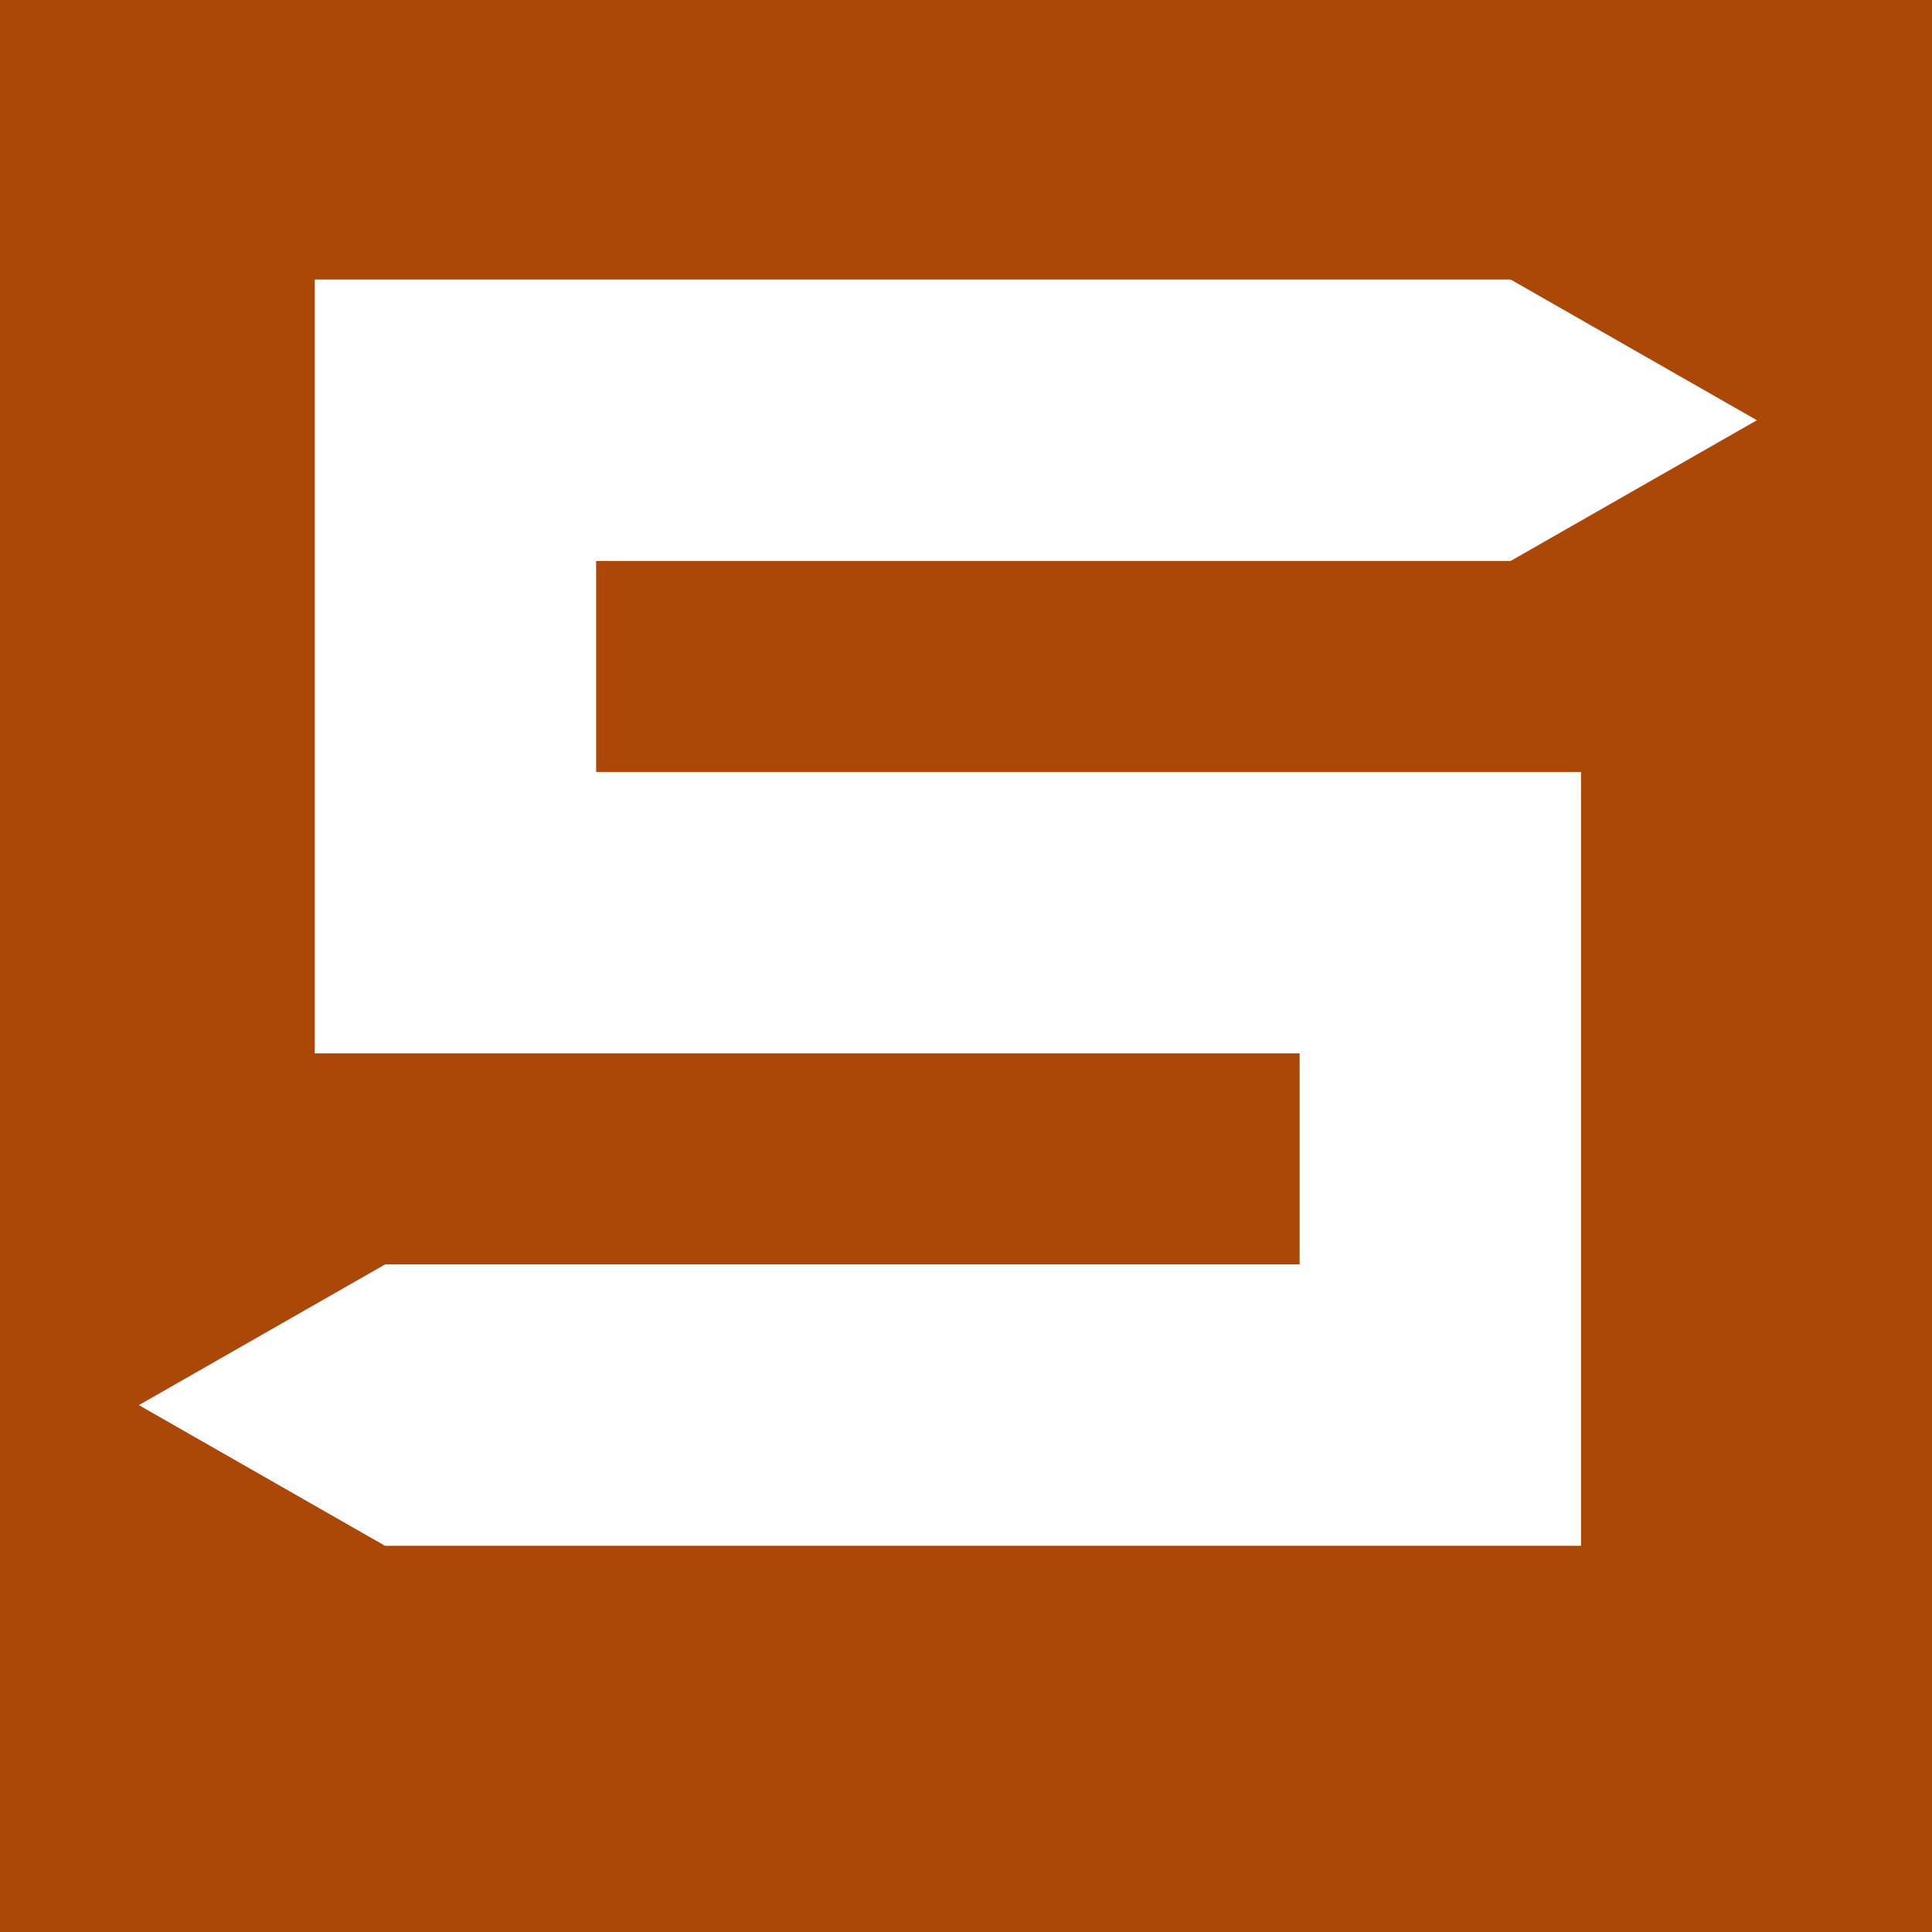
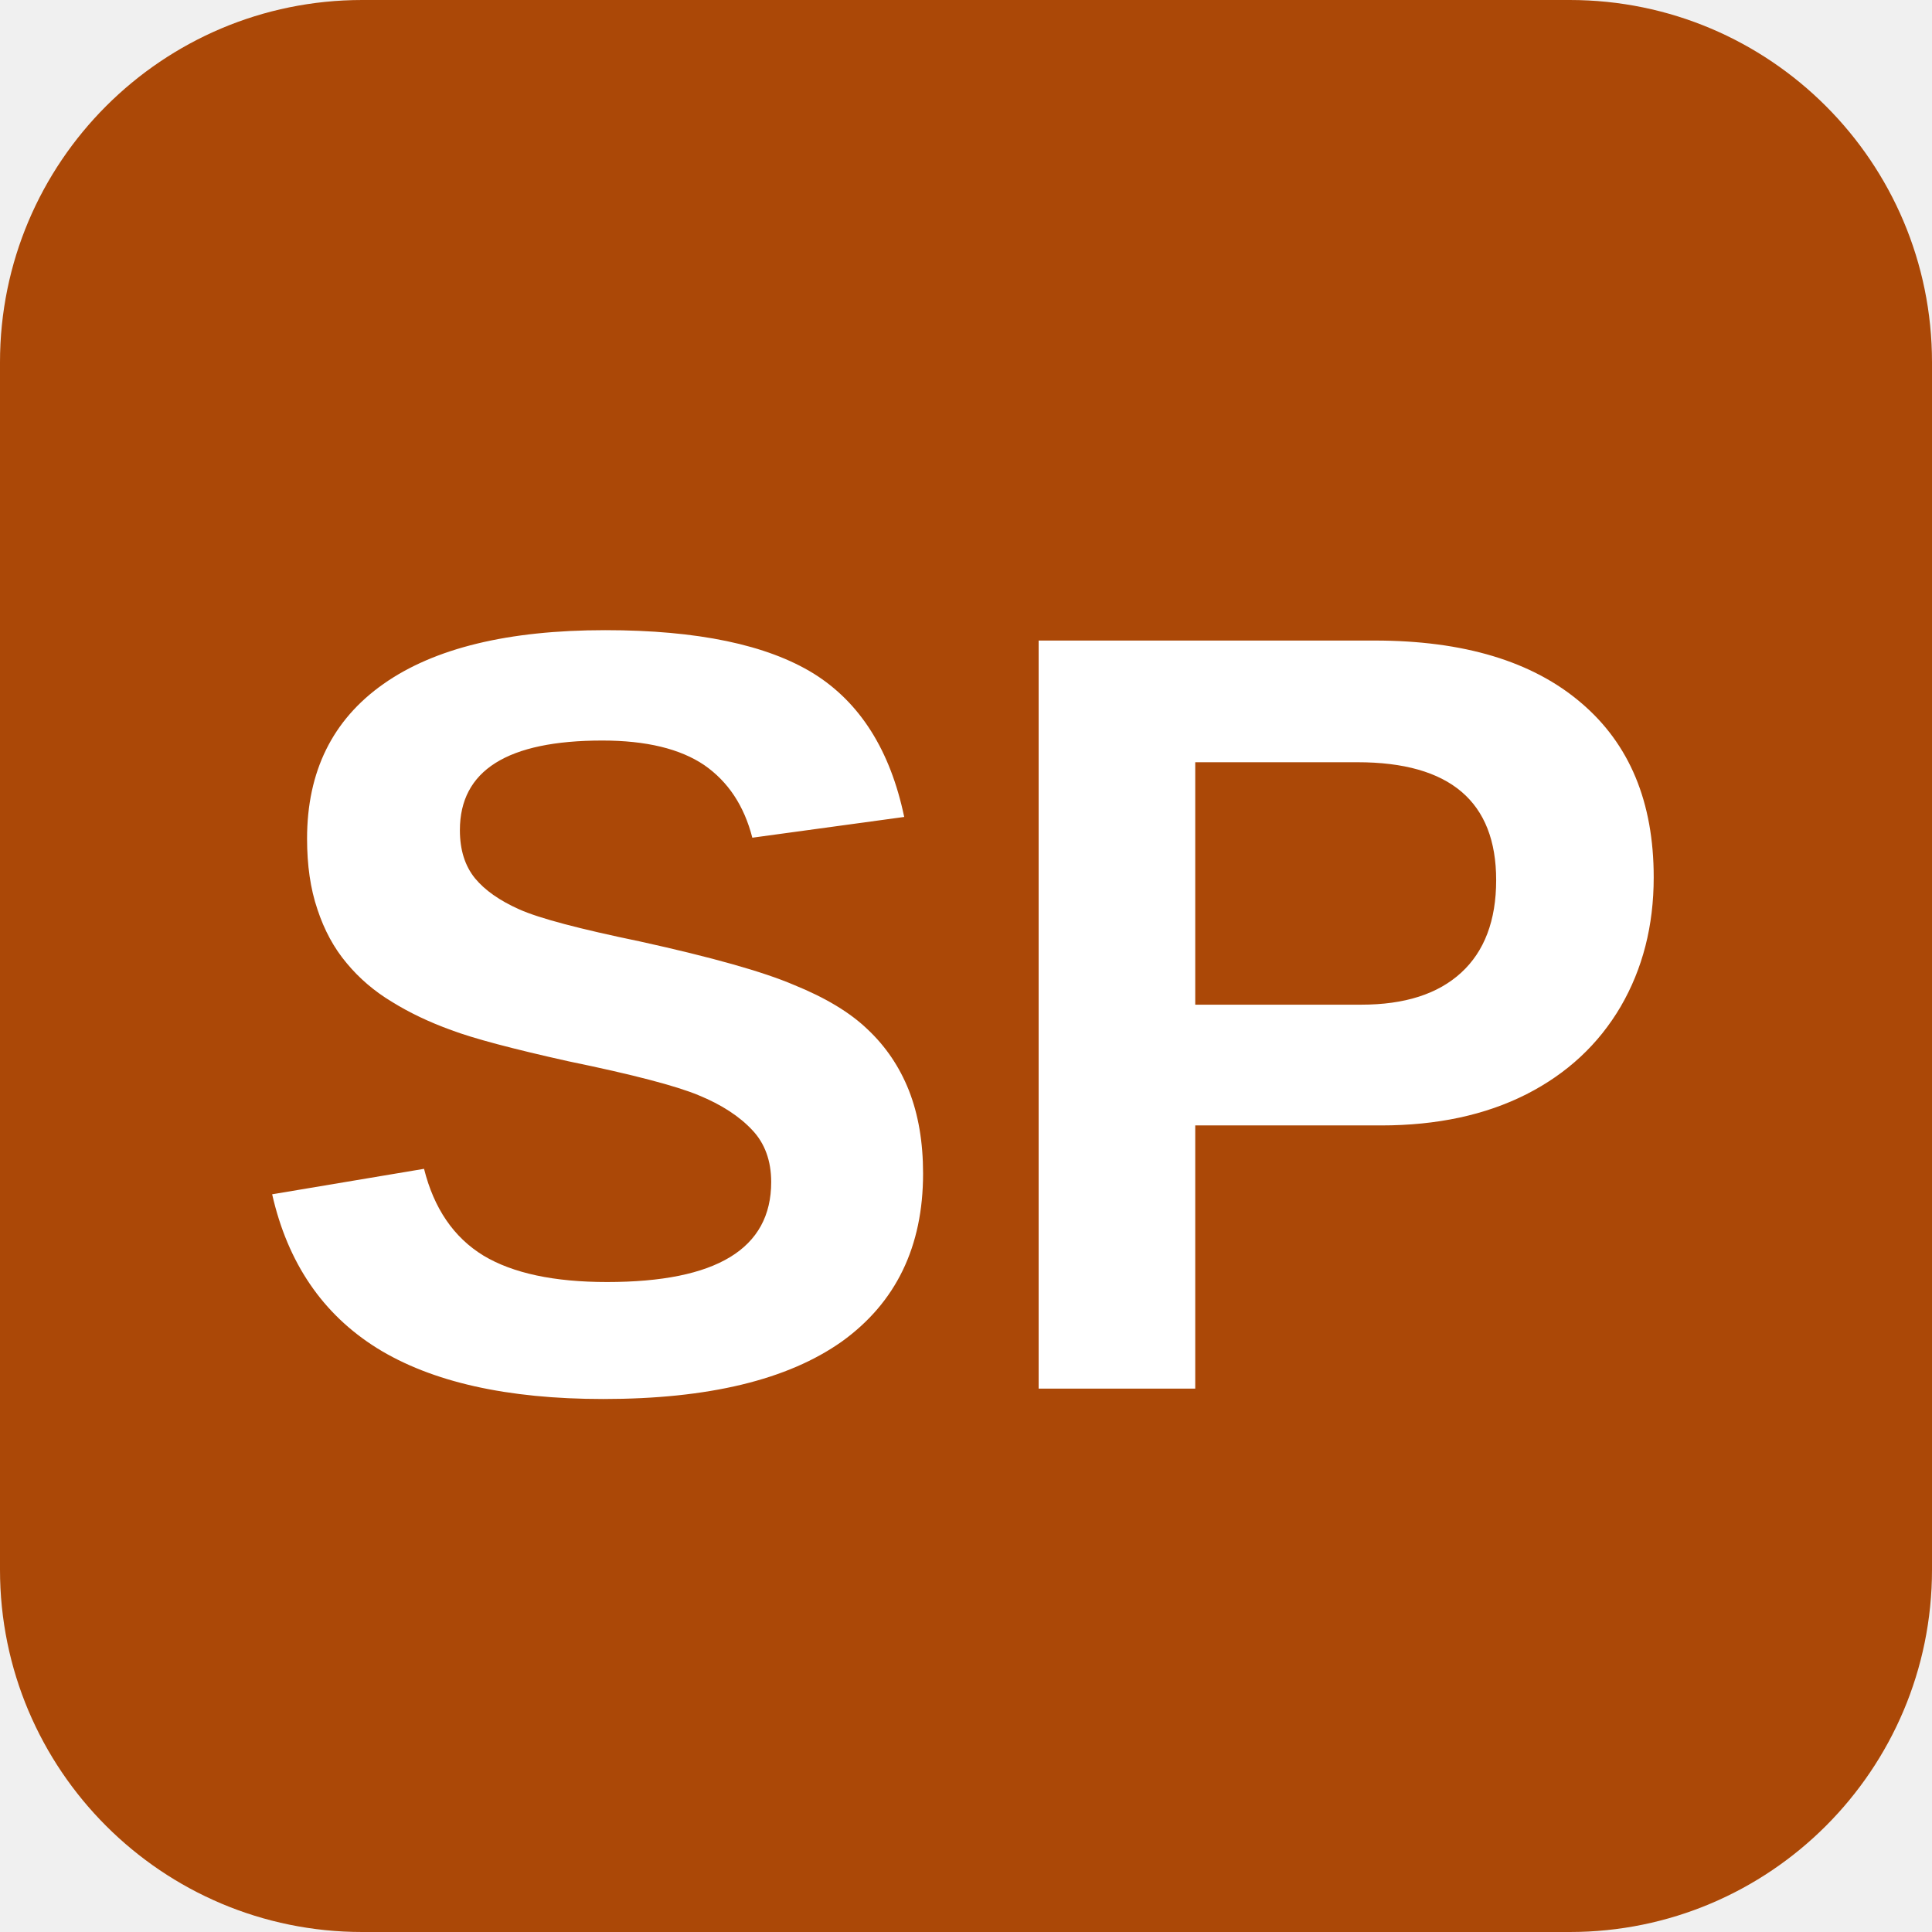
- <svg xmlns="http://www.w3.org/2000/svg" viewBox="0 0 32 32" width="32" height="32" role="img" aria-label="SPARE">
-   <rect width="32" height="32" fill="#AB4807" />
-   <g transform="translate(2.3 4.63) scale(0.5826)">
-     <path d="M6 6 L40 6 L47 10 L40 14 L14 14 L14 20 L42 20 L42 42 L8 42 L1 38 L8 34 L34 34 L34 28 L6 28 Z" fill="#FFFFFF" transform="translate(-1 -6)" />
-   </g>
+ <svg xmlns="http://www.w3.org/2000/svg" viewBox="0 0 32 32">
+   <rect width="32" height="32" rx="6" fill="#AB4807" />
+   <text x="16" y="23" font-family="Arial,sans-serif" font-size="18" font-weight="bold" fill="white" text-anchor="middle">SP</text>
</svg>
